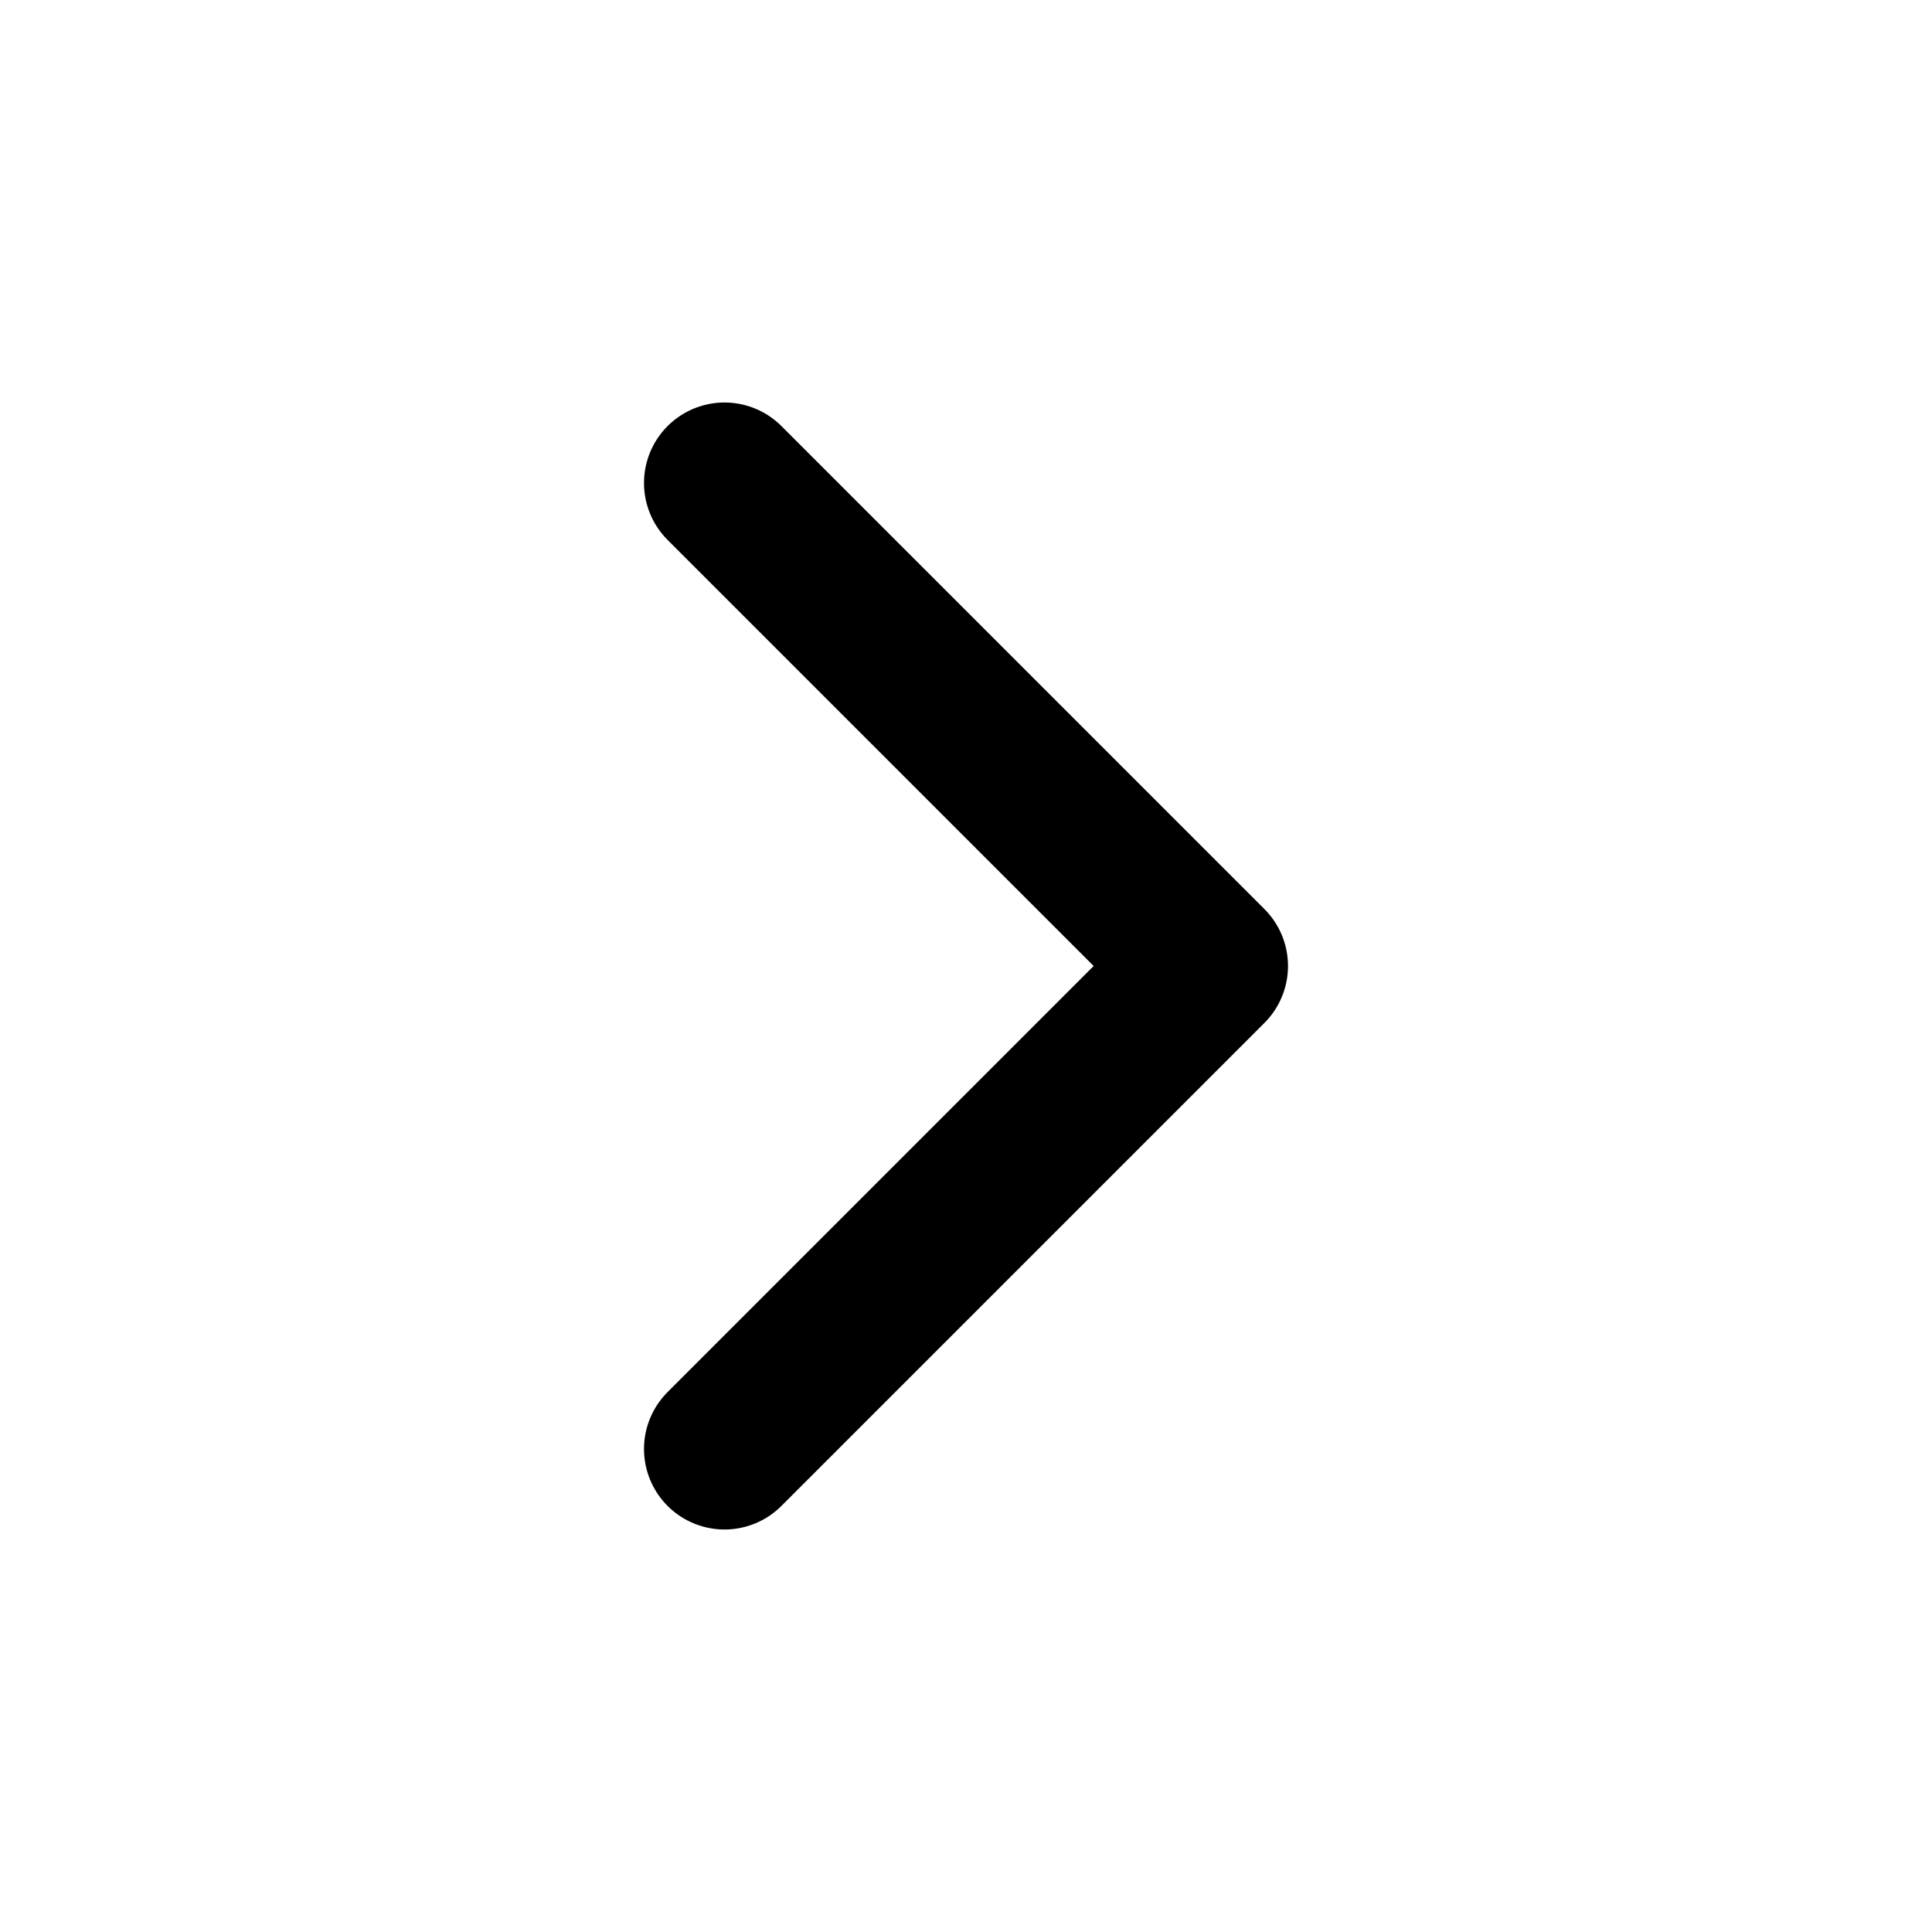
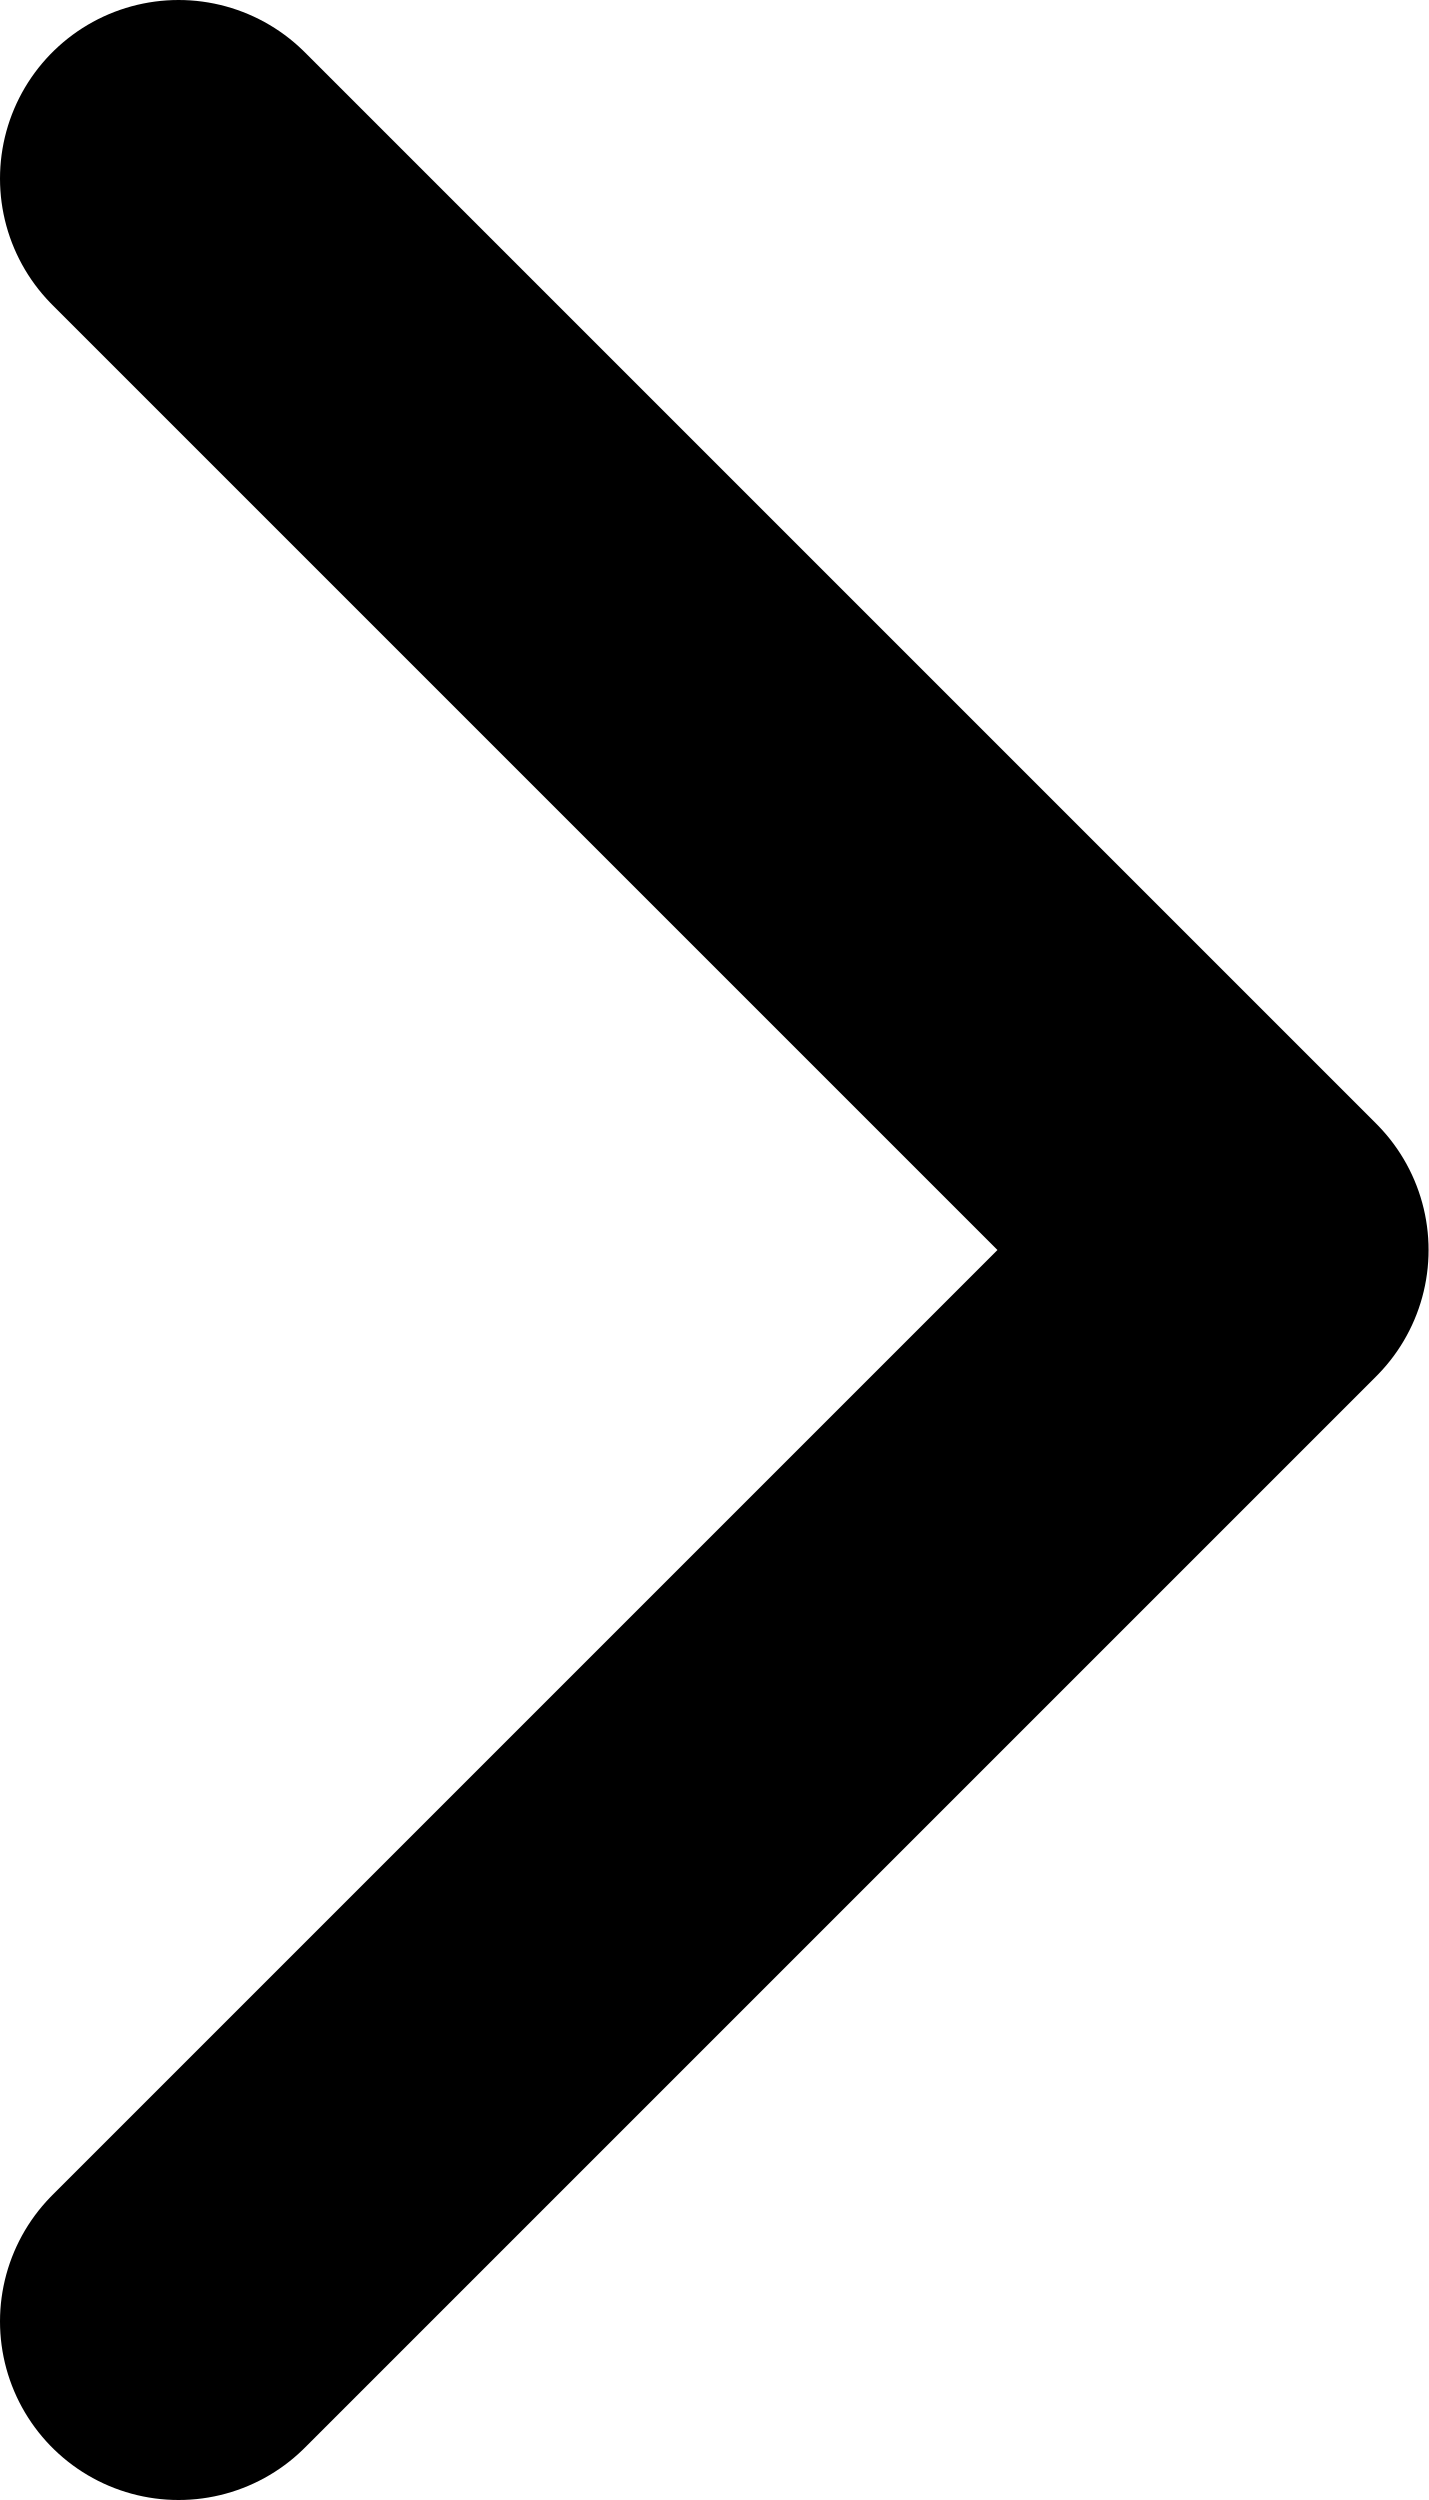
- <svg xmlns="http://www.w3.org/2000/svg" width="24" height="24" viewBox="0 0 24 24" fill="none">
-   <path d="M9 6L15 12L9 18" stroke="currentColor" stroke-width="2" stroke-miterlimit="10" stroke-linecap="round" stroke-linejoin="round" />
+ <svg xmlns="http://www.w3.org/2000/svg" width="8" height="14" viewBox="0 0 8 14" fill="none">
+   <path d="M 1,1 7,7 1,13" stroke="currentColor" stroke-width="2" stroke-miterlimit="10" stroke-linecap="round" stroke-linejoin="round" />
</svg>
